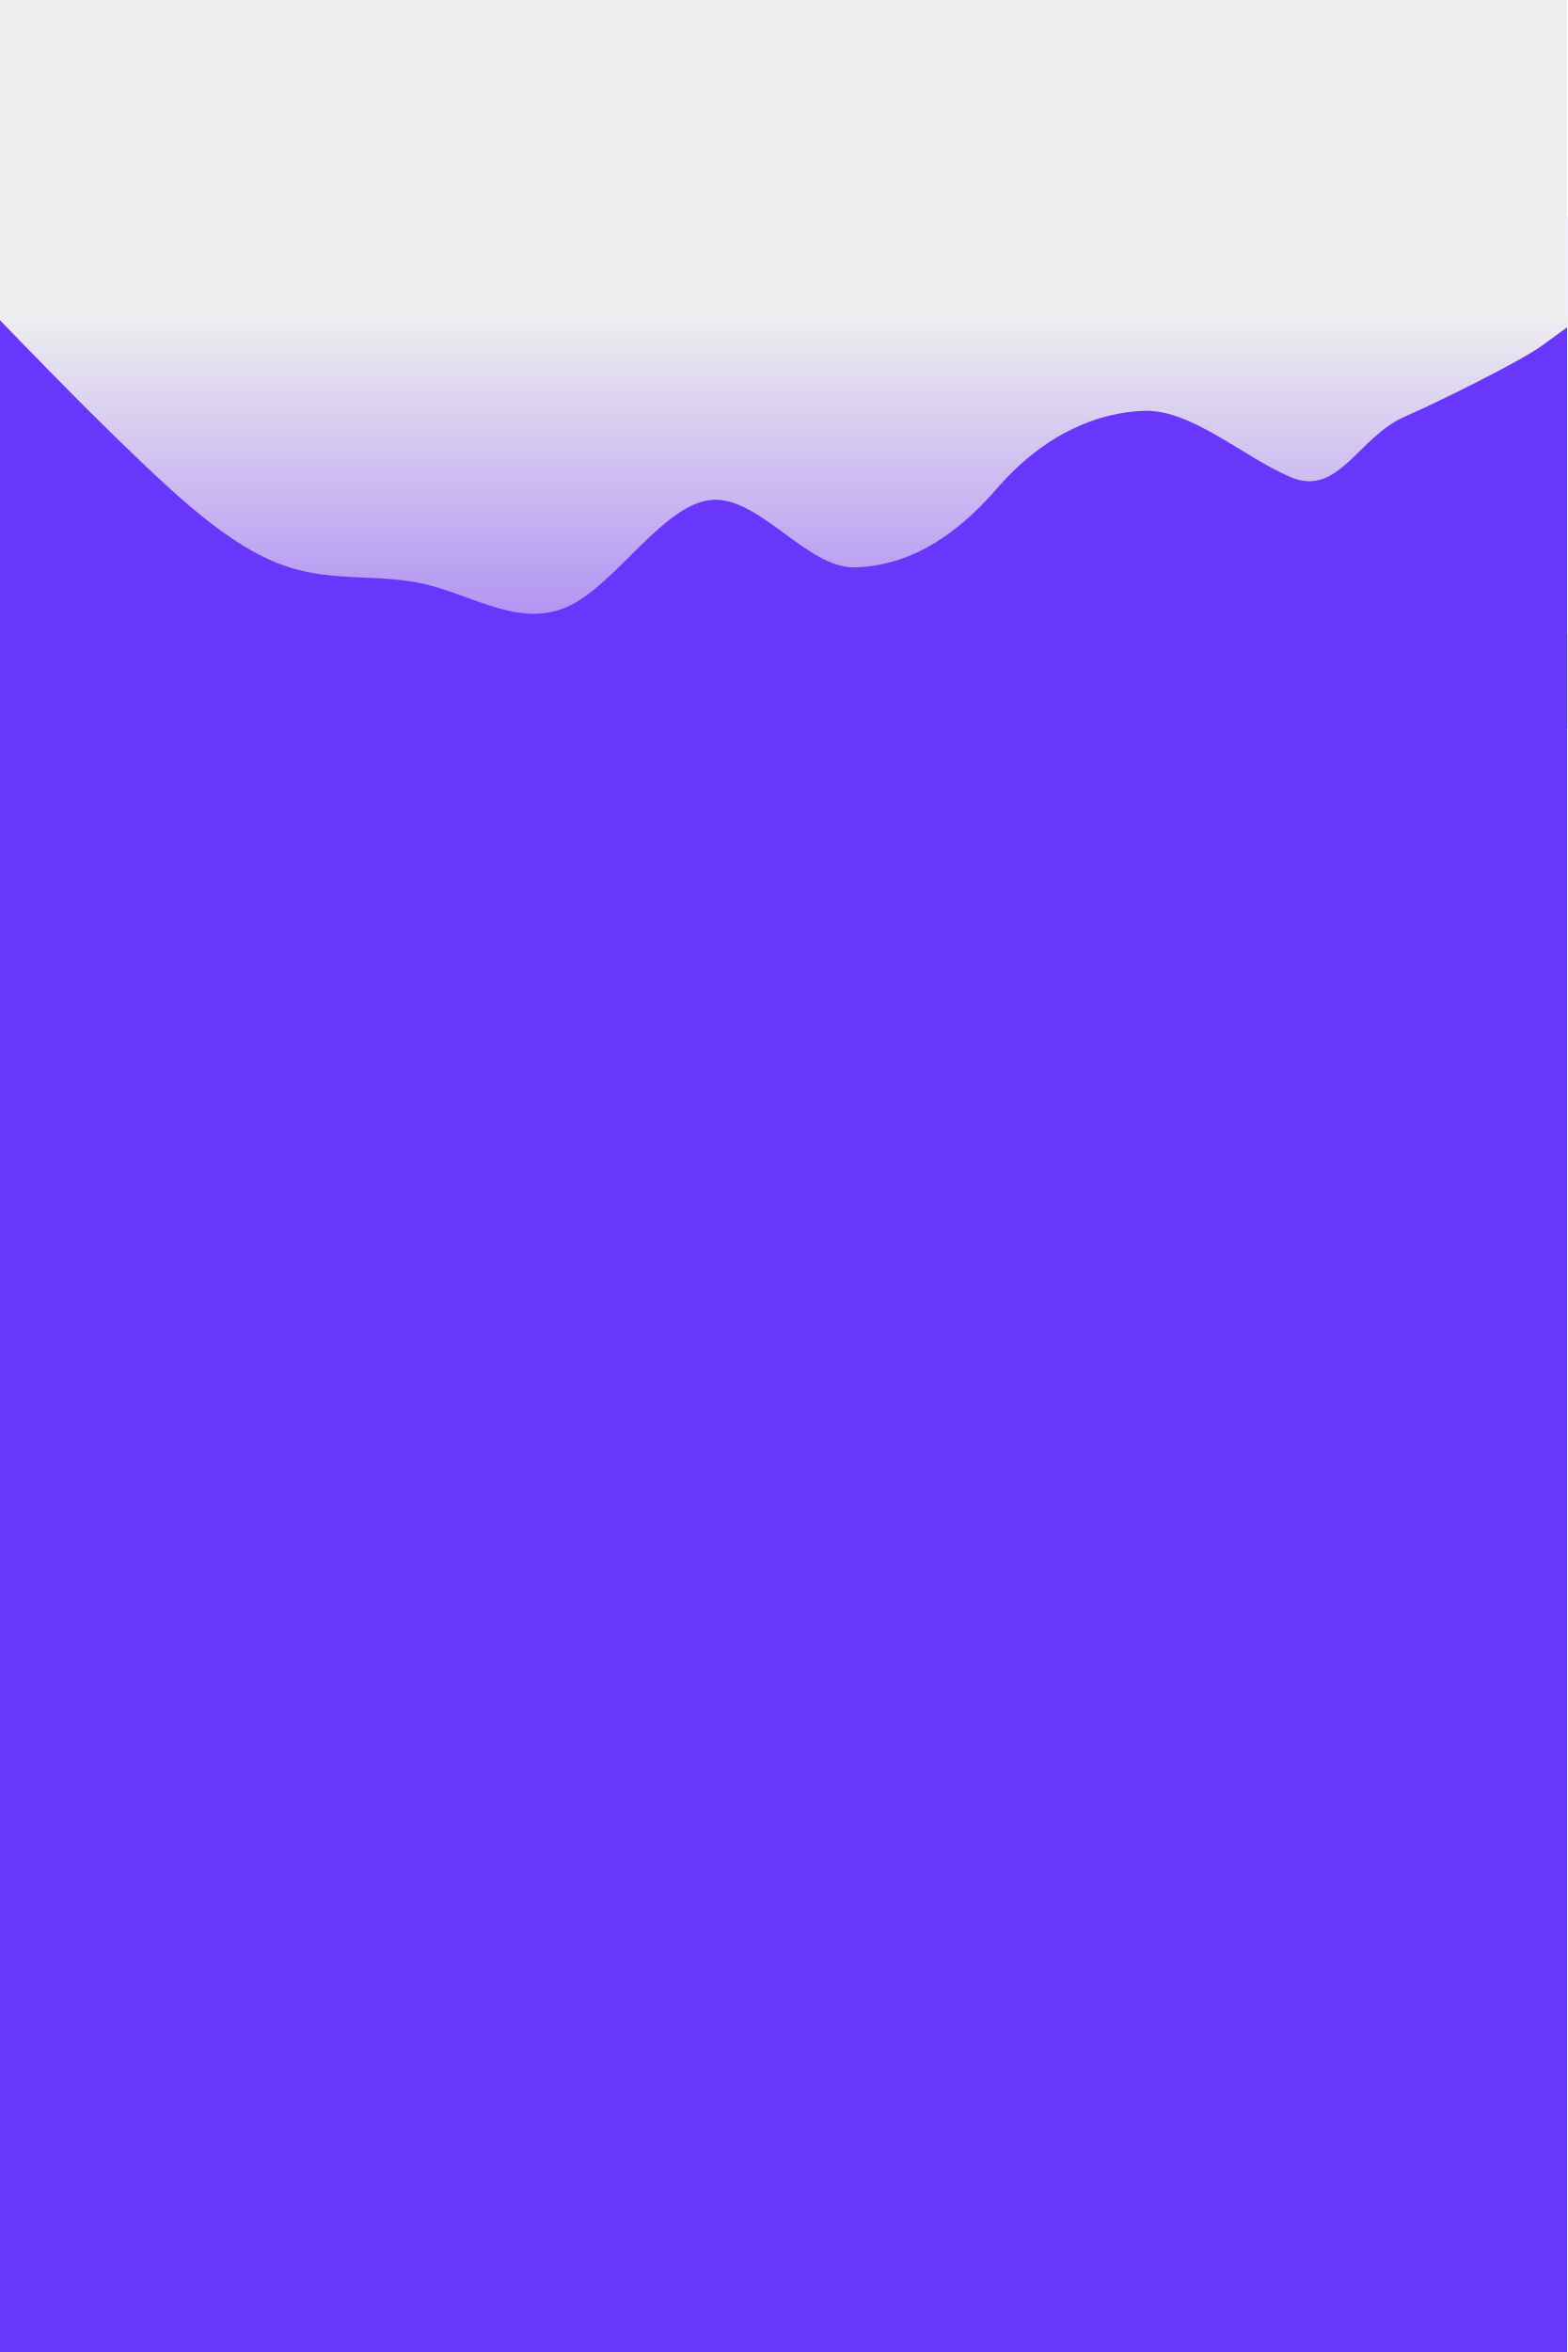
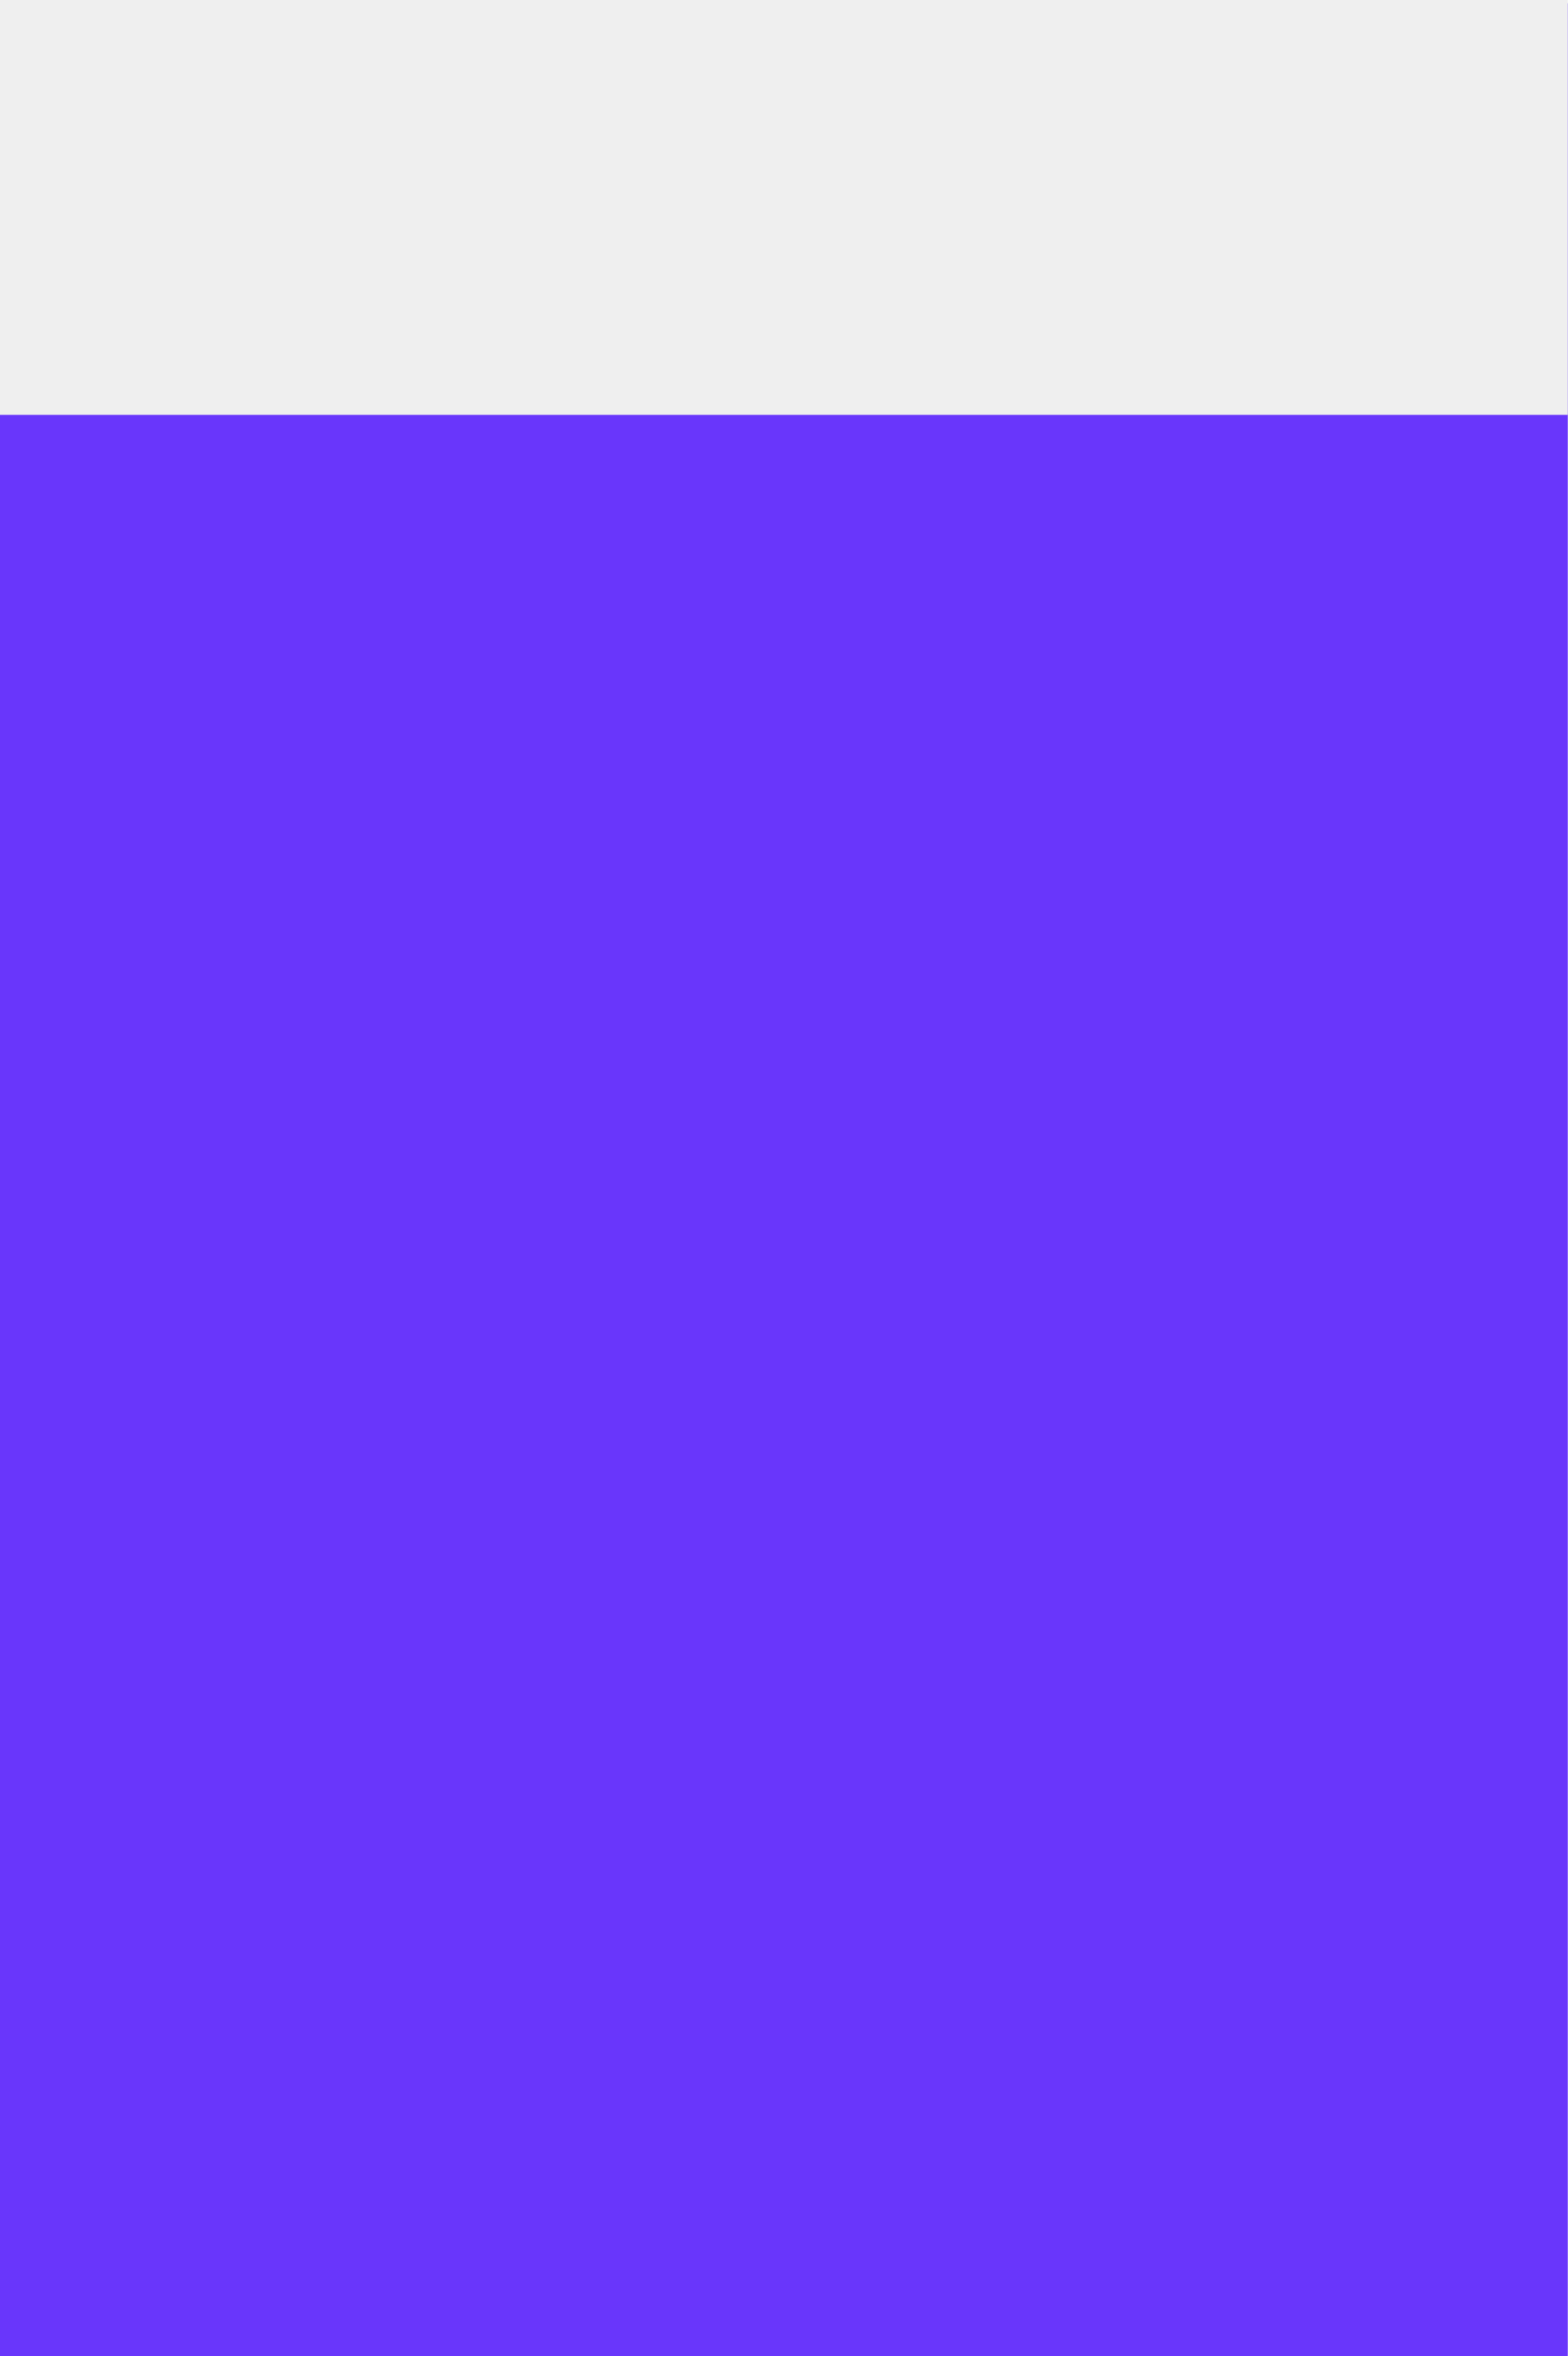
- <svg xmlns="http://www.w3.org/2000/svg" width="1920" height="2881" viewBox="0 0 1920 2881" fill="none">
-   <path d="M1920 892.11L1891 904.319C1862 915.972 1804 940.389 1745.6 963.141C1687.4 986.447 1628.6 1008.64 1570.4 988.112C1512 968.135 1454 904.874 1396 912.643C1338 919.857 1280 997.546 1222 1054.7C1164 1112.42 1106 1149.04 1047.6 1114.08C989.4 1079.12 930.6 971.464 872.4 940.944C814 910.423 756 957.036 698 999.211C640 1041.94 582 1080.78 524 1058.59C466 1036.39 408 953.152 349.6 922.631C291.4 892.11 232.6 914.307 174.4 958.701C116 1003.1 58 1069.69 29 1102.98L6.07967e-05 1136.28L6.07967e-05 265.045H29C58 265.045 116 265.045 174.4 265.045C232.6 265.045 291.4 265.045 349.6 265.045C408 265.045 466 265.045 524 265.045C582 265.045 640 265.045 698 265.045C756 265.045 814 265.045 872.4 265.045C930.6 265.045 989.4 265.045 1047.6 265.045C1106 265.045 1164 265.045 1222 265.045C1280 265.045 1338 265.045 1396 265.045C1454 265.045 1512 265.045 1570.4 265.045C1628.6 265.045 1687.4 265.045 1745.6 265.045C1804 265.045 1862 265.045 1891 265.045H1920L1920 892.11Z" fill="#6936FB" />
-   <path d="M1920 400.806L1891 422.126C1862 443.445 1758.5 494.005 1721 510.406C1664 535.336 1640.16 608.636 1581.96 584.758C1523.56 560.028 1461.05 502.287 1403.05 503.14C1345.05 504.845 1280 531.184 1222 597.701C1164 665.07 1106 693.309 1047.6 695.015C989.4 696.72 930.6 608.031 872.4 612.295C814 616.559 756 713.776 698 741.918C640 770.059 582 730.832 524 716.334C466 701.837 408 713.776 349.6 693.309C291.4 673.695 232.6 622.529 174.4 567.098C116 511.667 58 451.973 29 422.126L0 392.278V0H29C58 0 116 0 174.4 0C232.6 0 291.4 0 349.6 0C408 0 466 0 524 0C582 0 640 0 698 0C756 0 814 0 872.4 0C930.6 0 989.4 0 1047.6 0C1106 0 1164 0 1222 0C1280 0 1338 0 1396 0C1454 0 1512 0 1570.4 0C1628.6 0 1687.4 0 1745.6 0C1804 0 1862 0 1891 0H1920V400.806Z" fill="url(#paint0_linear_388_20)" />
-   <rect y="777" width="1920" height="2104" fill="#6936FB" />
-   <defs>
-     <linearGradient id="paint0_linear_388_20" x1="960" y1="751.832" x2="960" y2="0" gradientUnits="userSpaceOnUse">
-       <stop offset="0.01" stop-color="#B396F3" />
-       <stop offset="0.495" stop-color="#EFEFEF" />
-     </linearGradient>
-   </defs>
+ <svg xmlns="http://www.w3.org/2000/svg" width="1920" height="2885" viewBox="0 0 1920 2885" fill="none">
+   <rect y="4" width="1920" height="2881" fill="#6936FB" />
+   <rect width="1920" height="508" fill="#EFEFEF" />
</svg>
